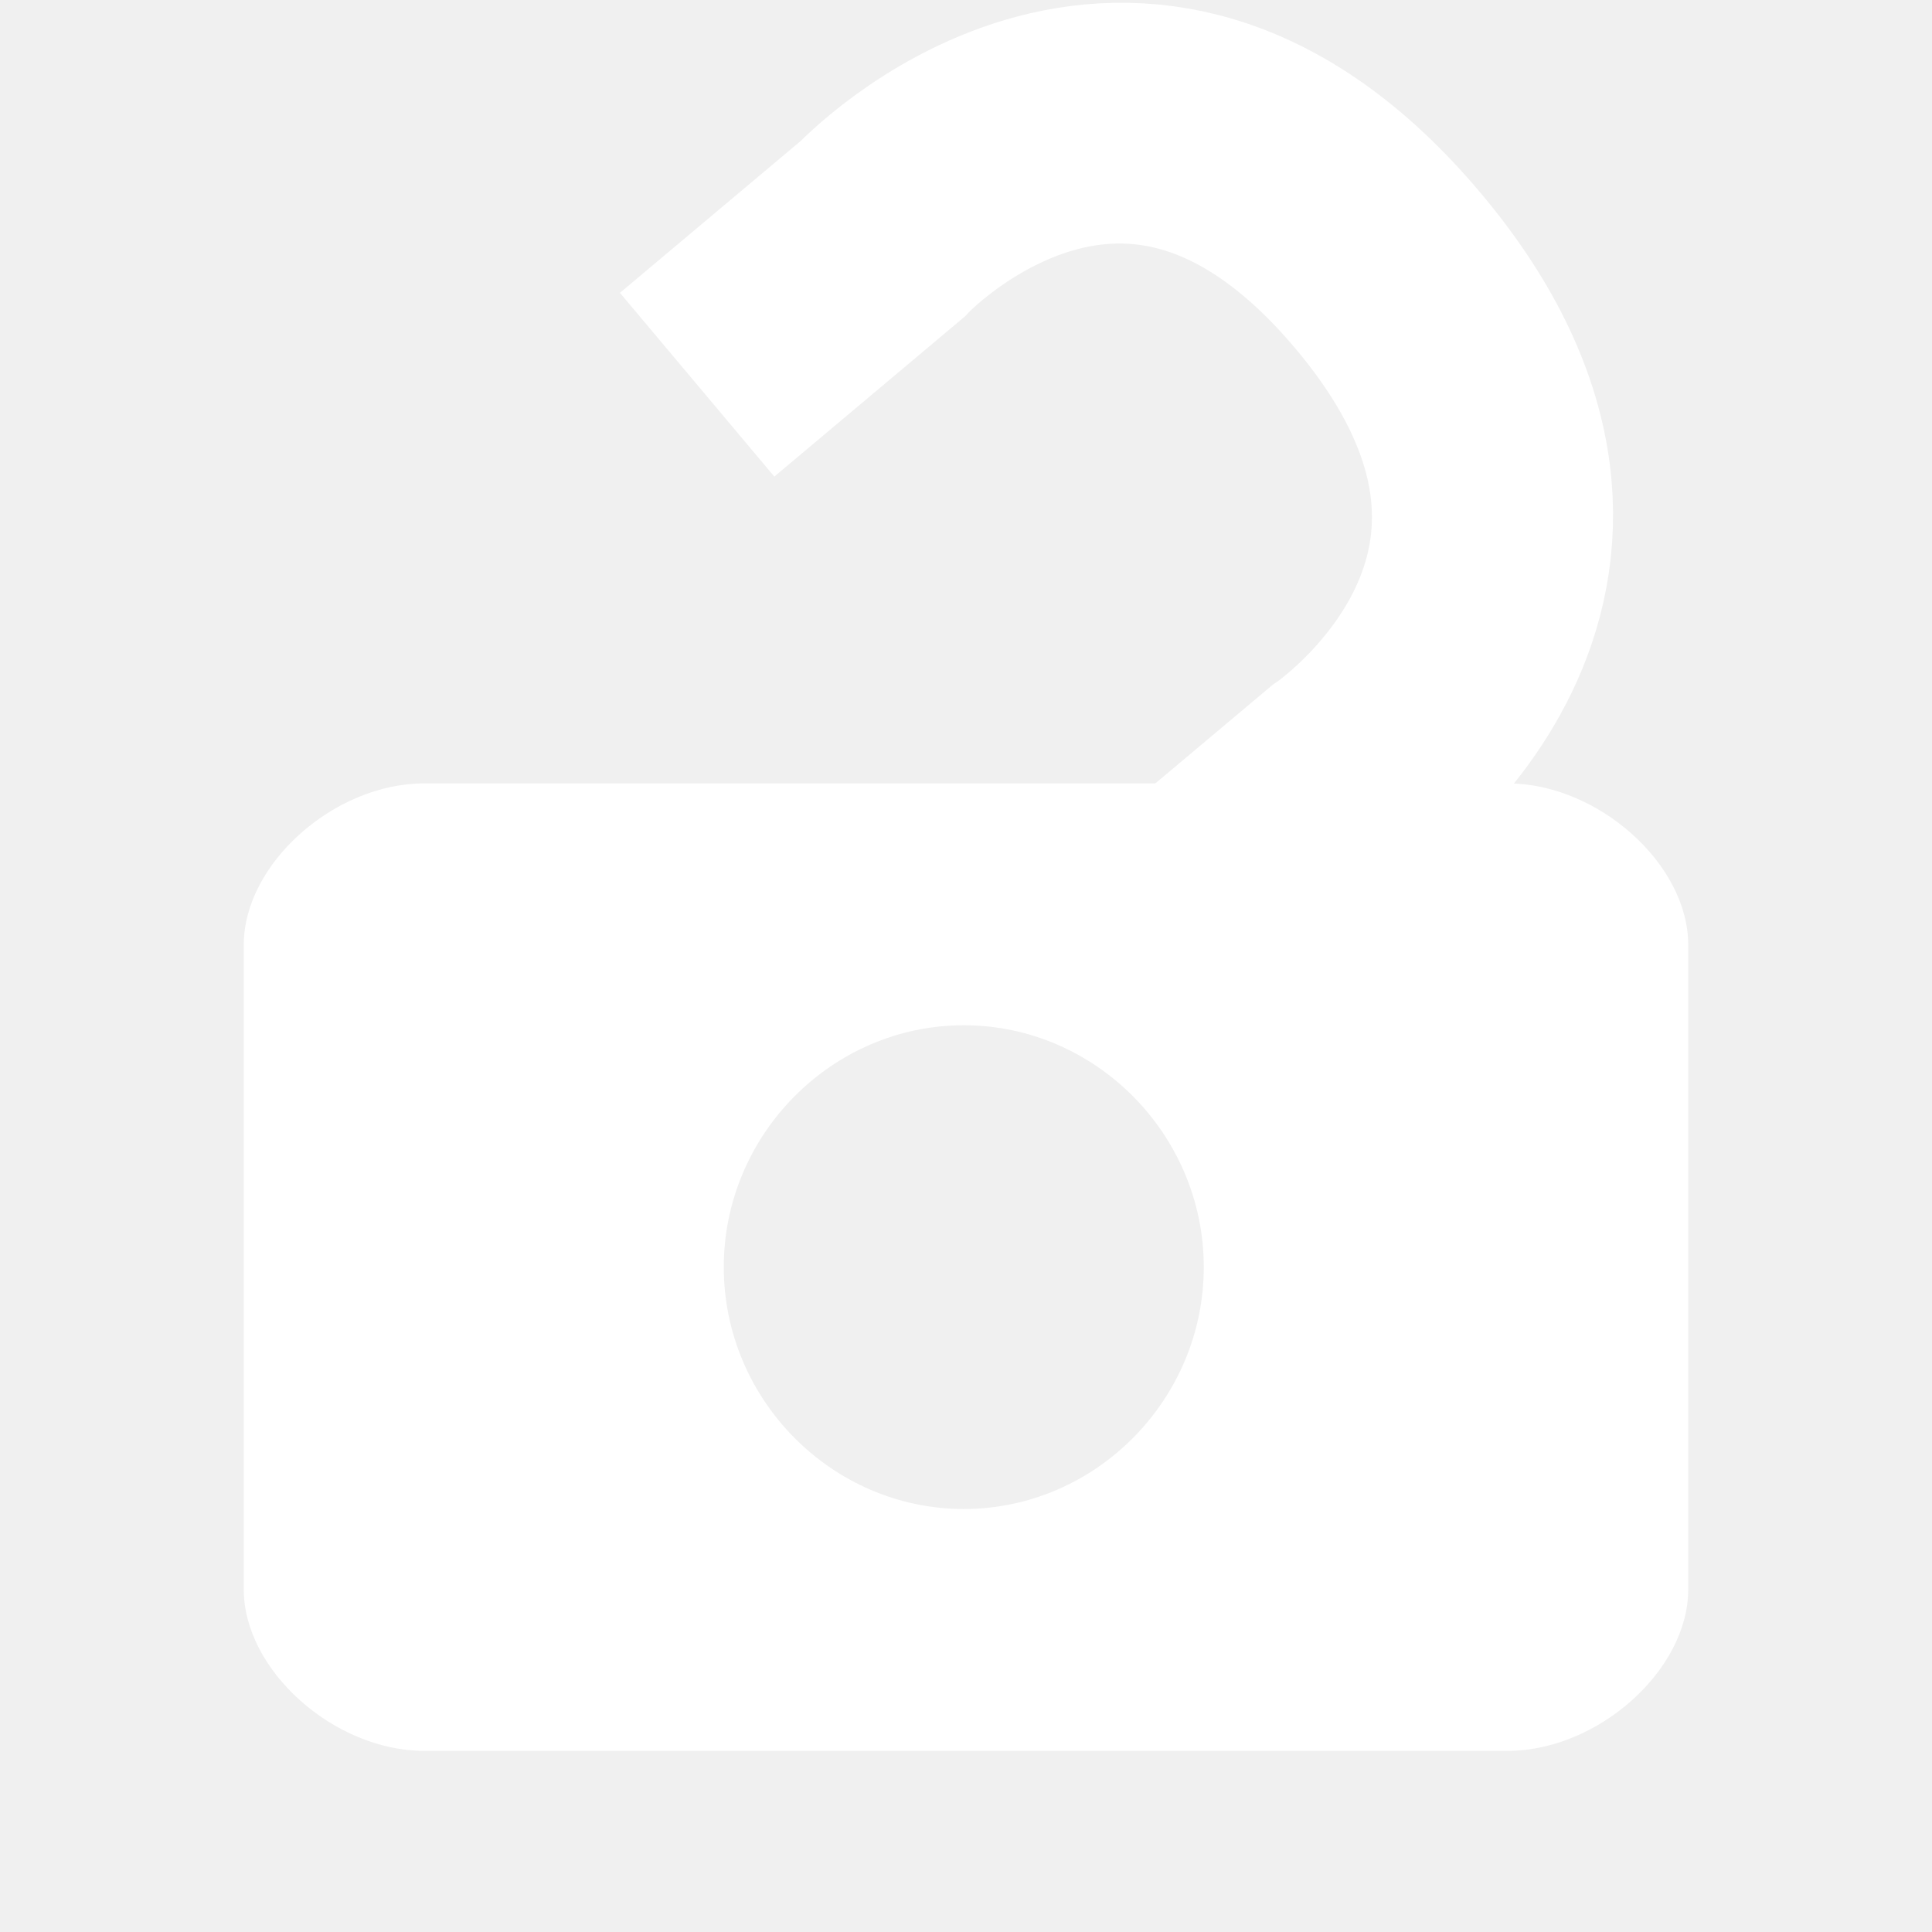
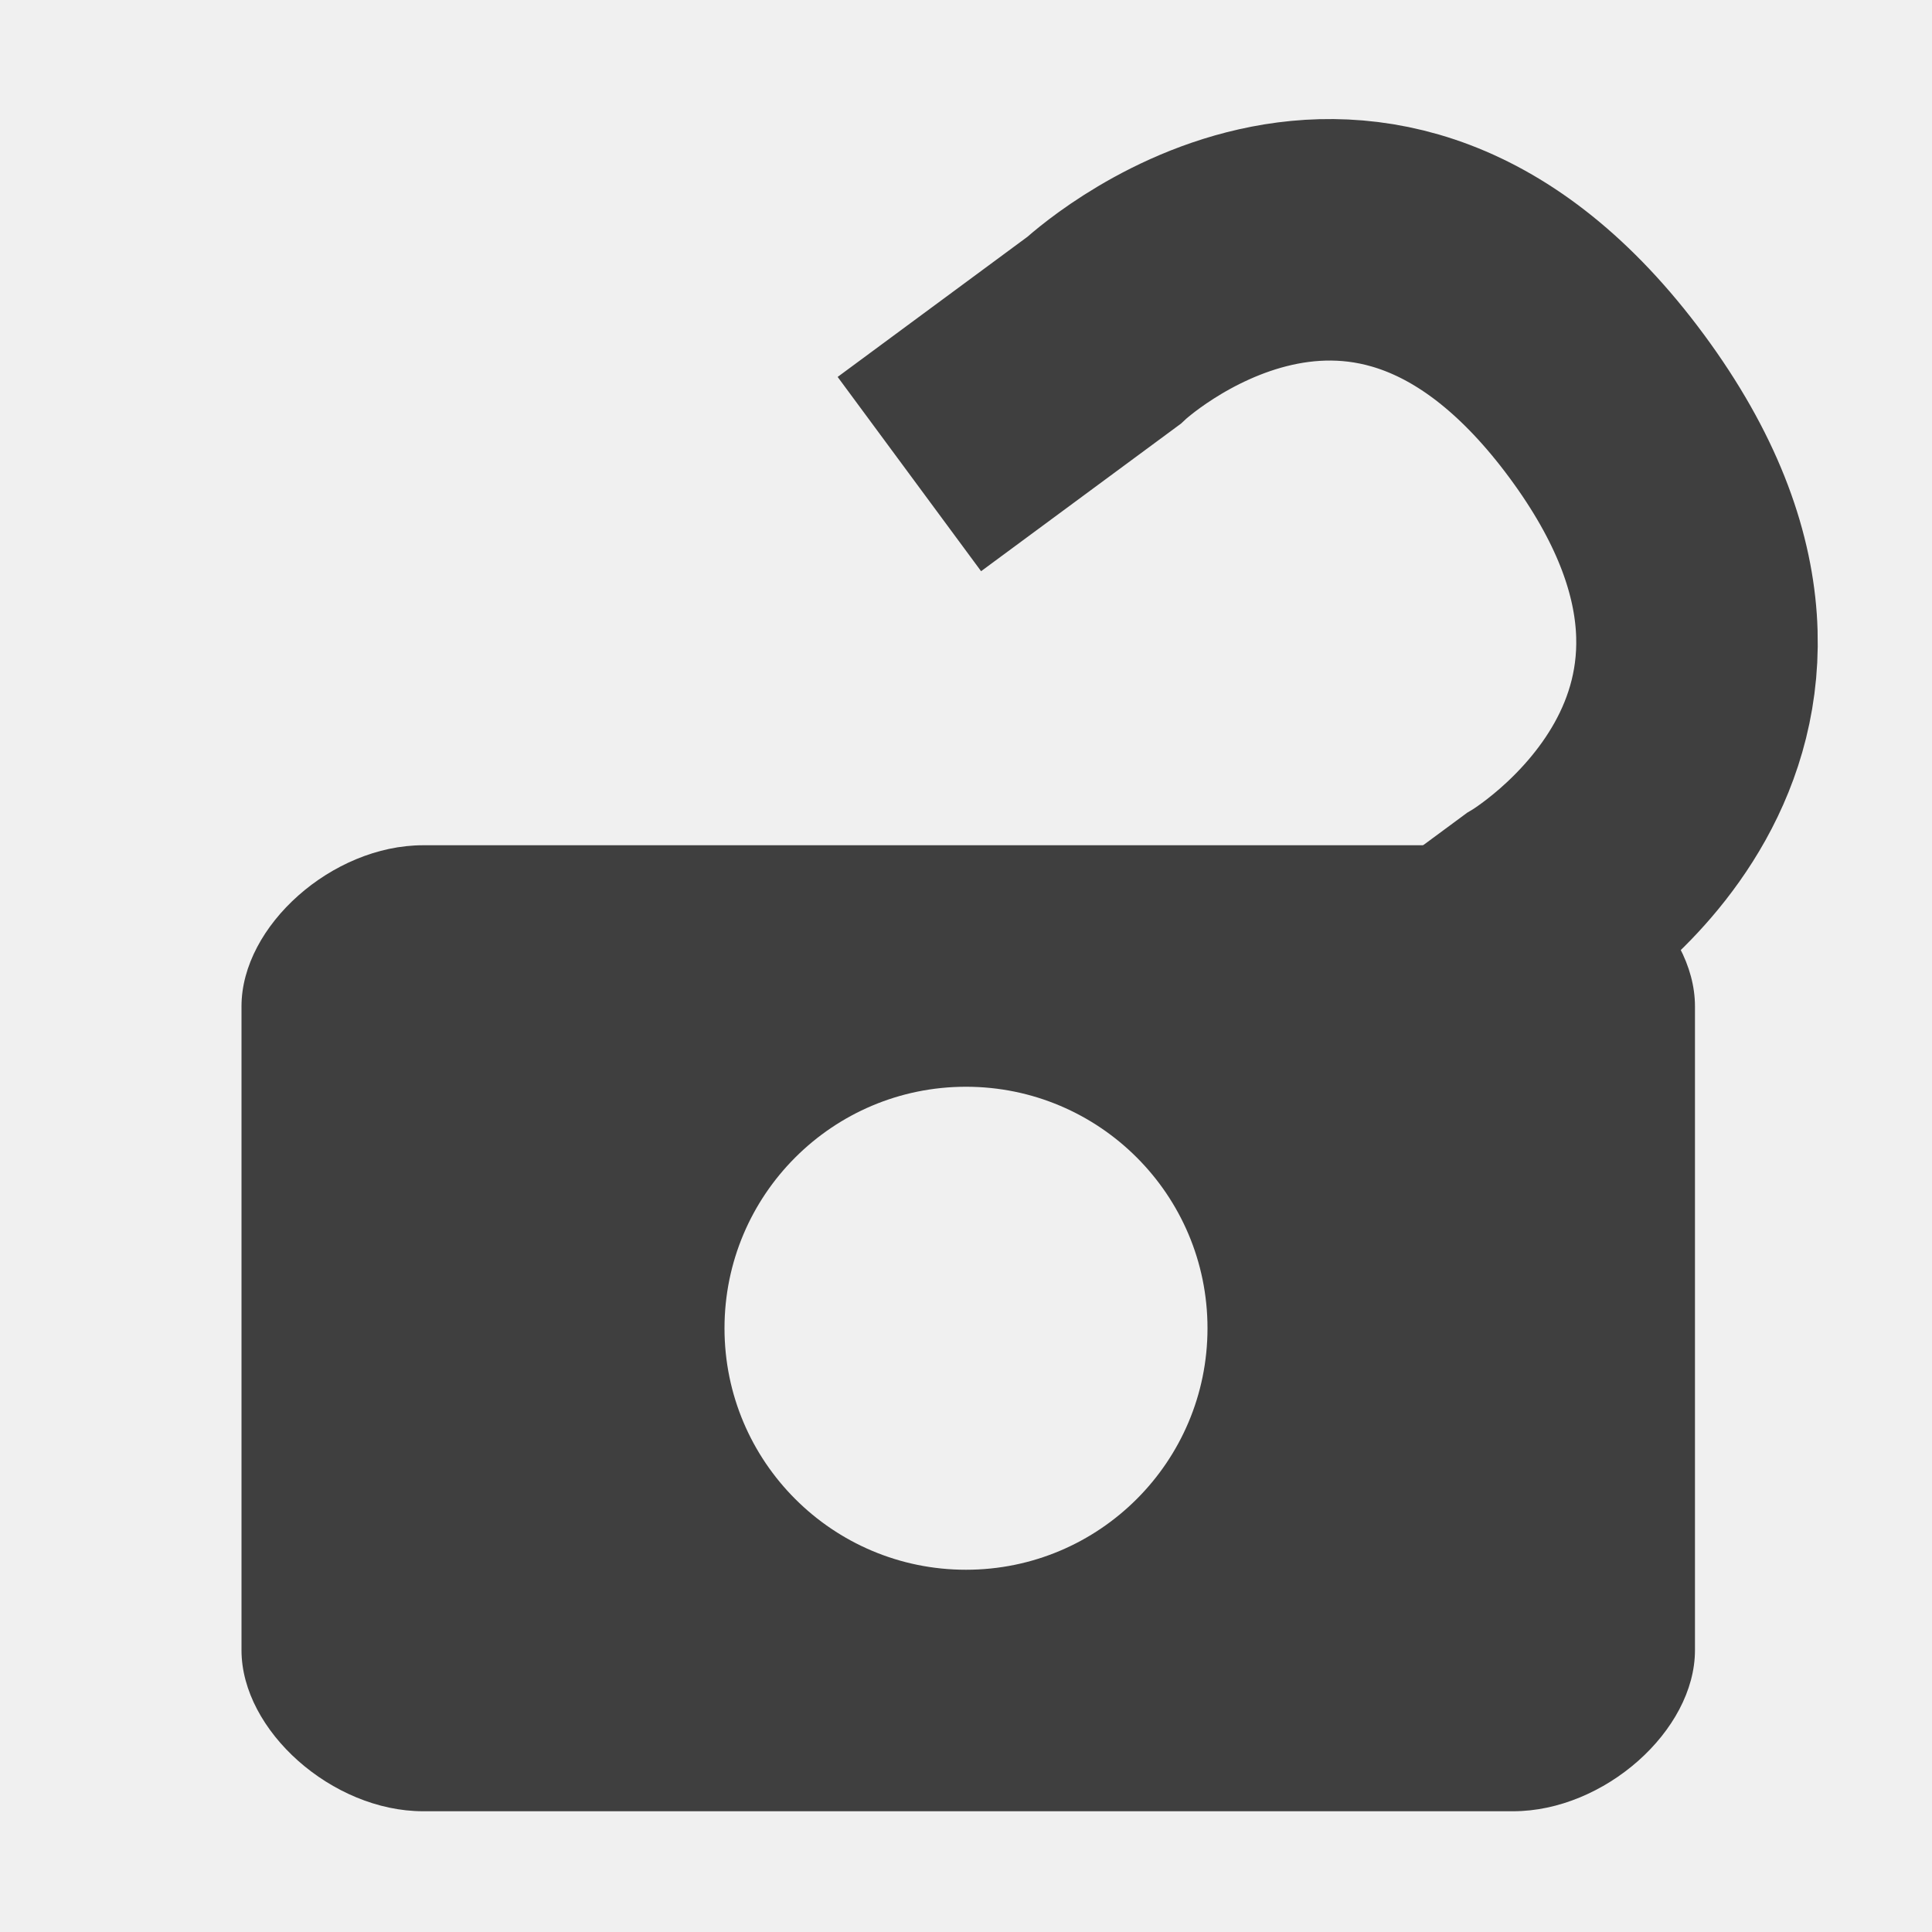
- <svg xmlns="http://www.w3.org/2000/svg" width="100%" height="100%" viewBox="0 0 16 16" version="1.1" xml:space="preserve" style="fill-rule:evenodd;clip-rule:evenodd;">
-   <g id="path4576" transform="matrix(0.993785,0,0,1.00156,0.0312791,-0.523367)">
-     <path d="M3.504,7C2.752,7 2,7.667 2,8.334L2,13.666C2,14.333 2.752,15 3.504,15L12.531,15C13.284,15 14.037,14.333 14.037,13.666L14.037,8.334C14.037,7.667 13.284,7 12.531,7L3.504,7ZM8,9C9.097,9 10,9.903 10,11C10,12.097 9.097,13 8,13C6.903,13 6,12.097 6,11C6,9.903 6.903,9 8,9Z" style="fill:white;fill-rule:nonzero;" />
-   </g>
-   <g id="path4578" transform="matrix(0.639295,0.760862,-0.766813,0.644295,7.94459,-5.12832)">
-     <path d="M5,7L5,5C5,5 4.646,2.02 7.98,2.02C11.313,2.02 11,5 11,5L11,7" style="fill:none;fill-rule:nonzero;stroke:white;stroke-width:2px;" />
-   </g>
+ <svg xmlns="http://www.w3.org/2000/svg" id="svg88" viewBox="0, 0, 16, 16" height="16" width="16" y="0" x="0" version="1.1">
+   <defs id="defs92" />
+   <path id="path4576" d="M 3.504 7 C 2.752 7 2 7.667 2 8.334 L 2 13.666 C 2 14.333 2.752 15 3.504 15 L 12.531 15 C 13.284 15 14.037 14.333 14.037 13.666 L 14.037 8.334 C 14.037 7.667 13.284 7 12.531 7 L 3.504 7 z M 8 9 A 2 2 0 0 1 10 11 A 2 2 0 0 1 8 13 A 2 2 0 0 1 6 11 A 2 2 0 0 1 8 9 z " style="fill:#3f3f3f;fill-opacity:1;stroke:none;stroke-width:1;stroke-linecap:butt;stroke-linejoin:miter;stroke-miterlimit:4;stroke-dasharray:none;stroke-dashoffset:0;stroke-opacity:1" />
+   <path id="path4578" d="M 7.531,3.926 9.14,2.738 c 0,0 2.187,-2.054 4.167,0.627 1.98,2.682 -0.603,4.2 -0.603,4.2 L 11.095,8.753" style="fill:none;fill-opacity:1;stroke:#3f3f3f;stroke-width:2;stroke-linecap:butt;stroke-linejoin:miter;stroke-miterlimit:4;stroke-dasharray:none;stroke-opacity:1" />
</svg>
